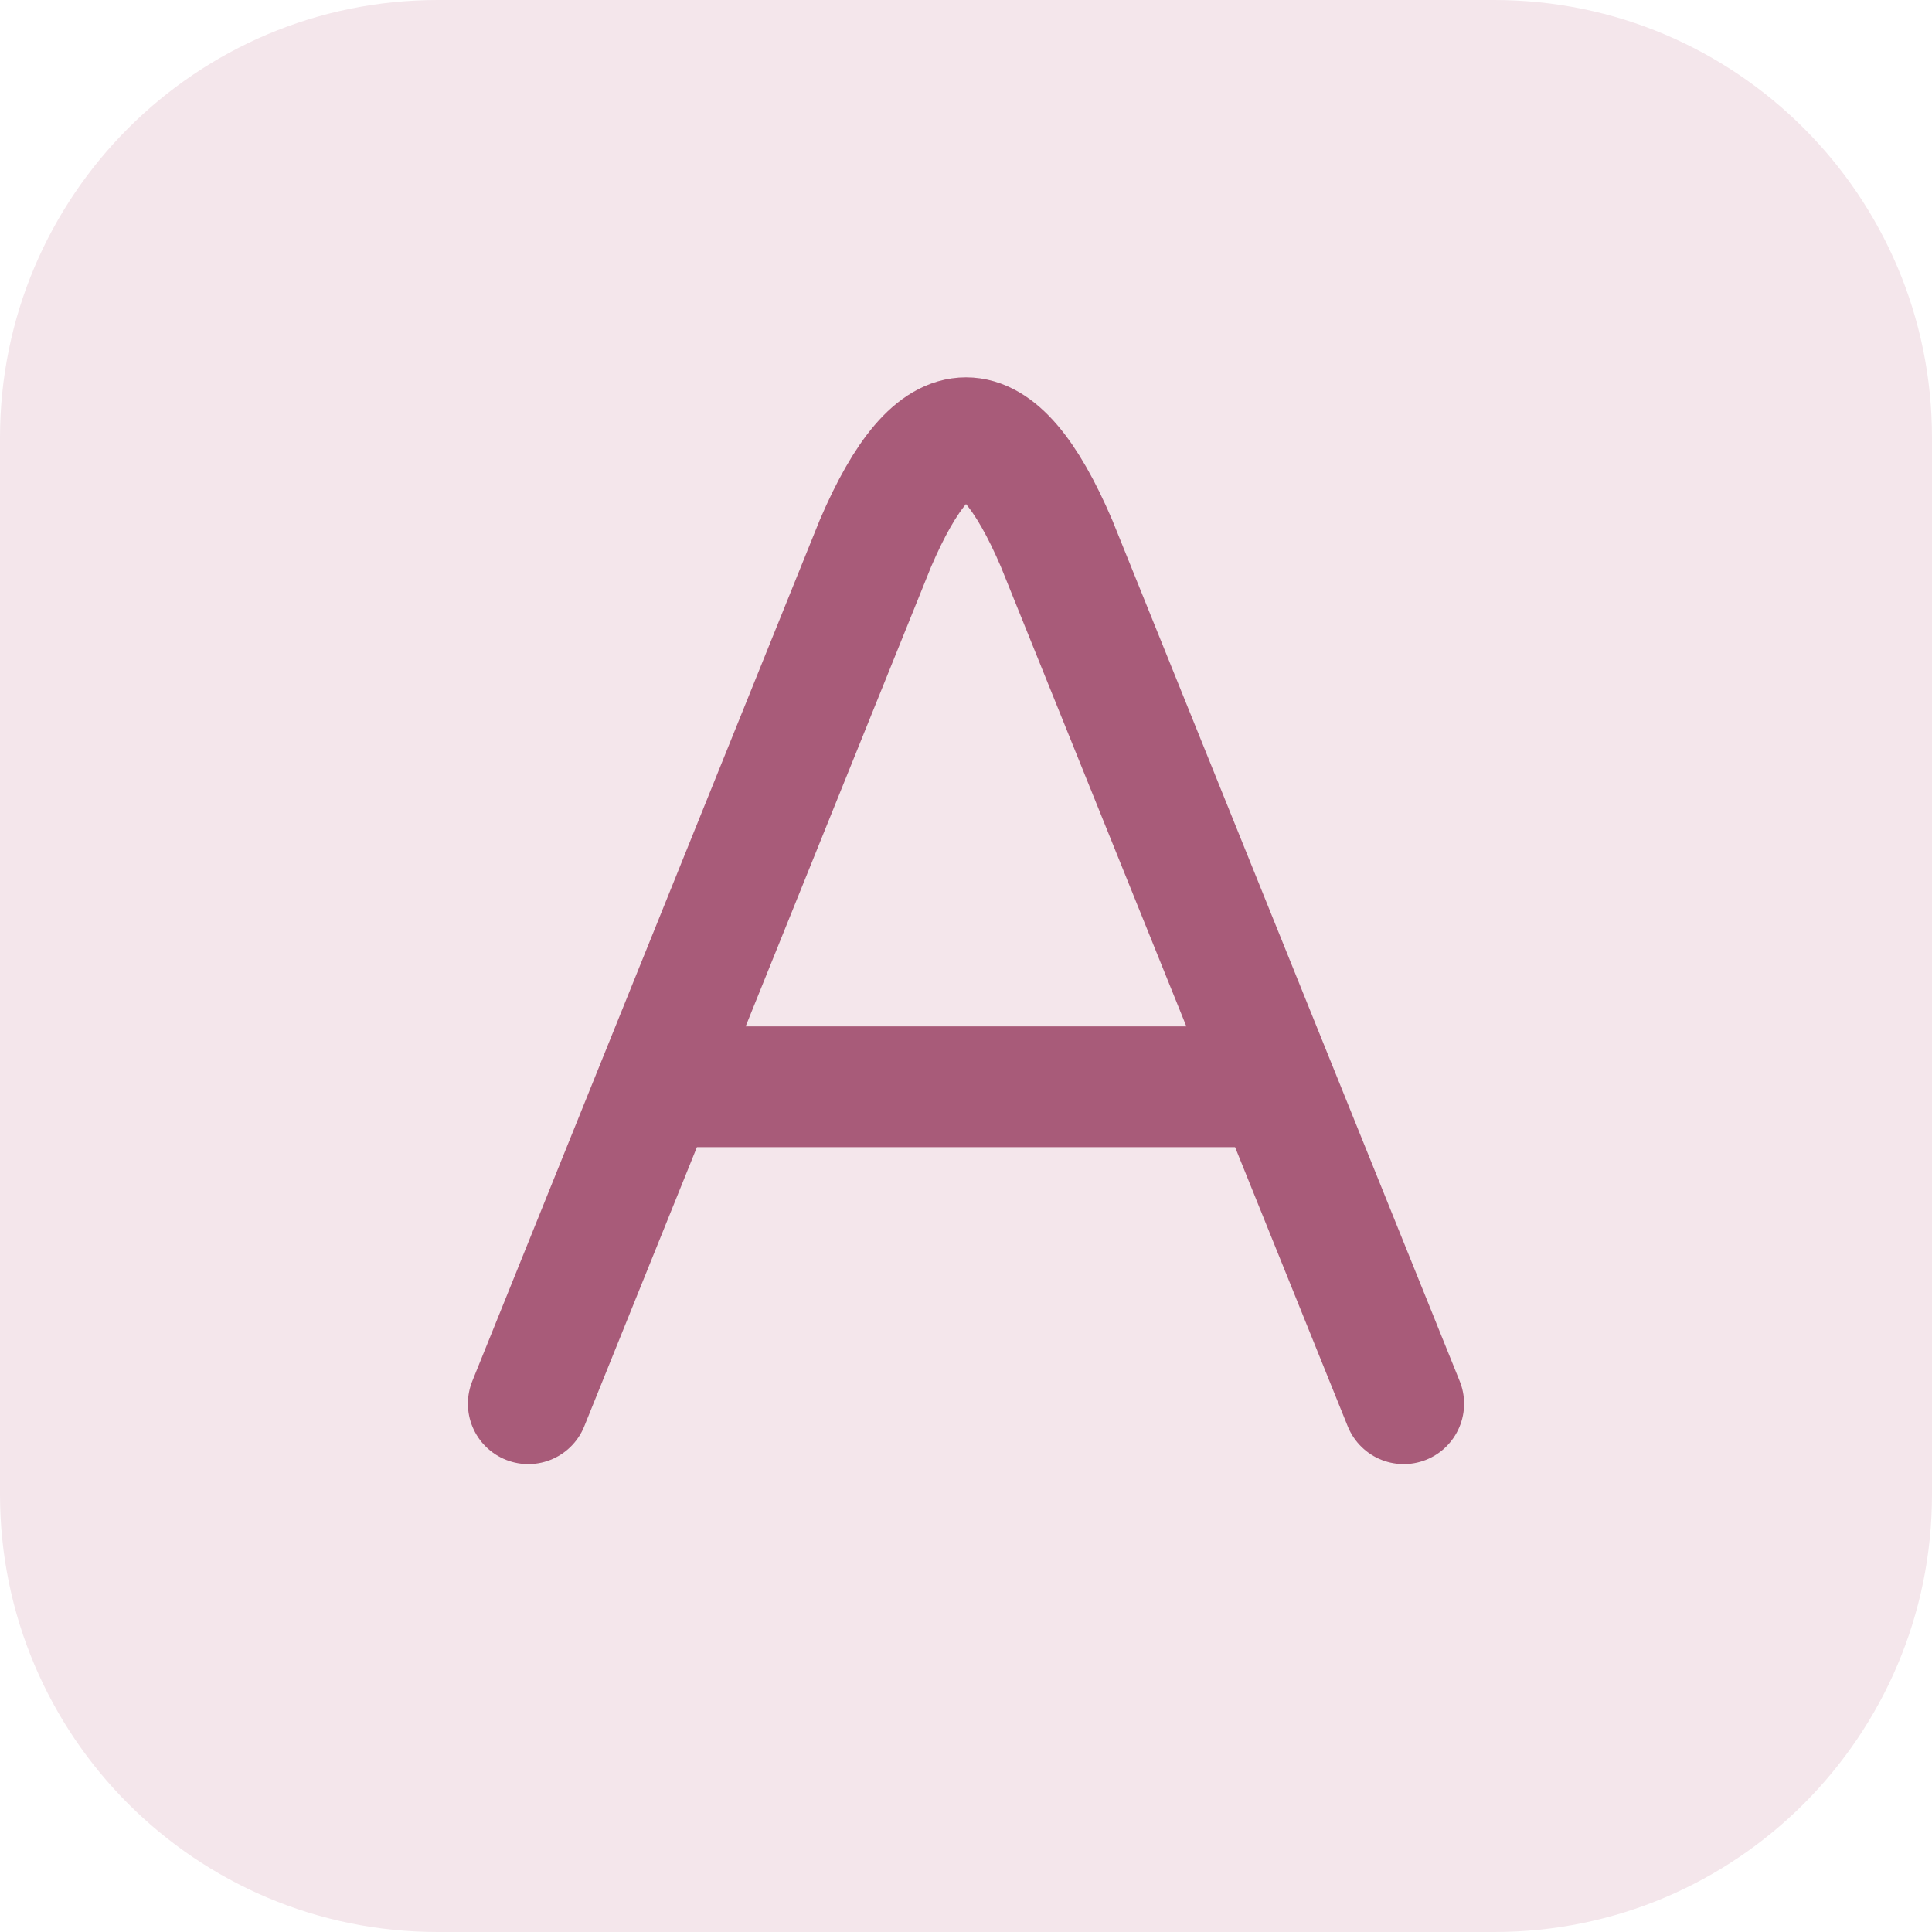
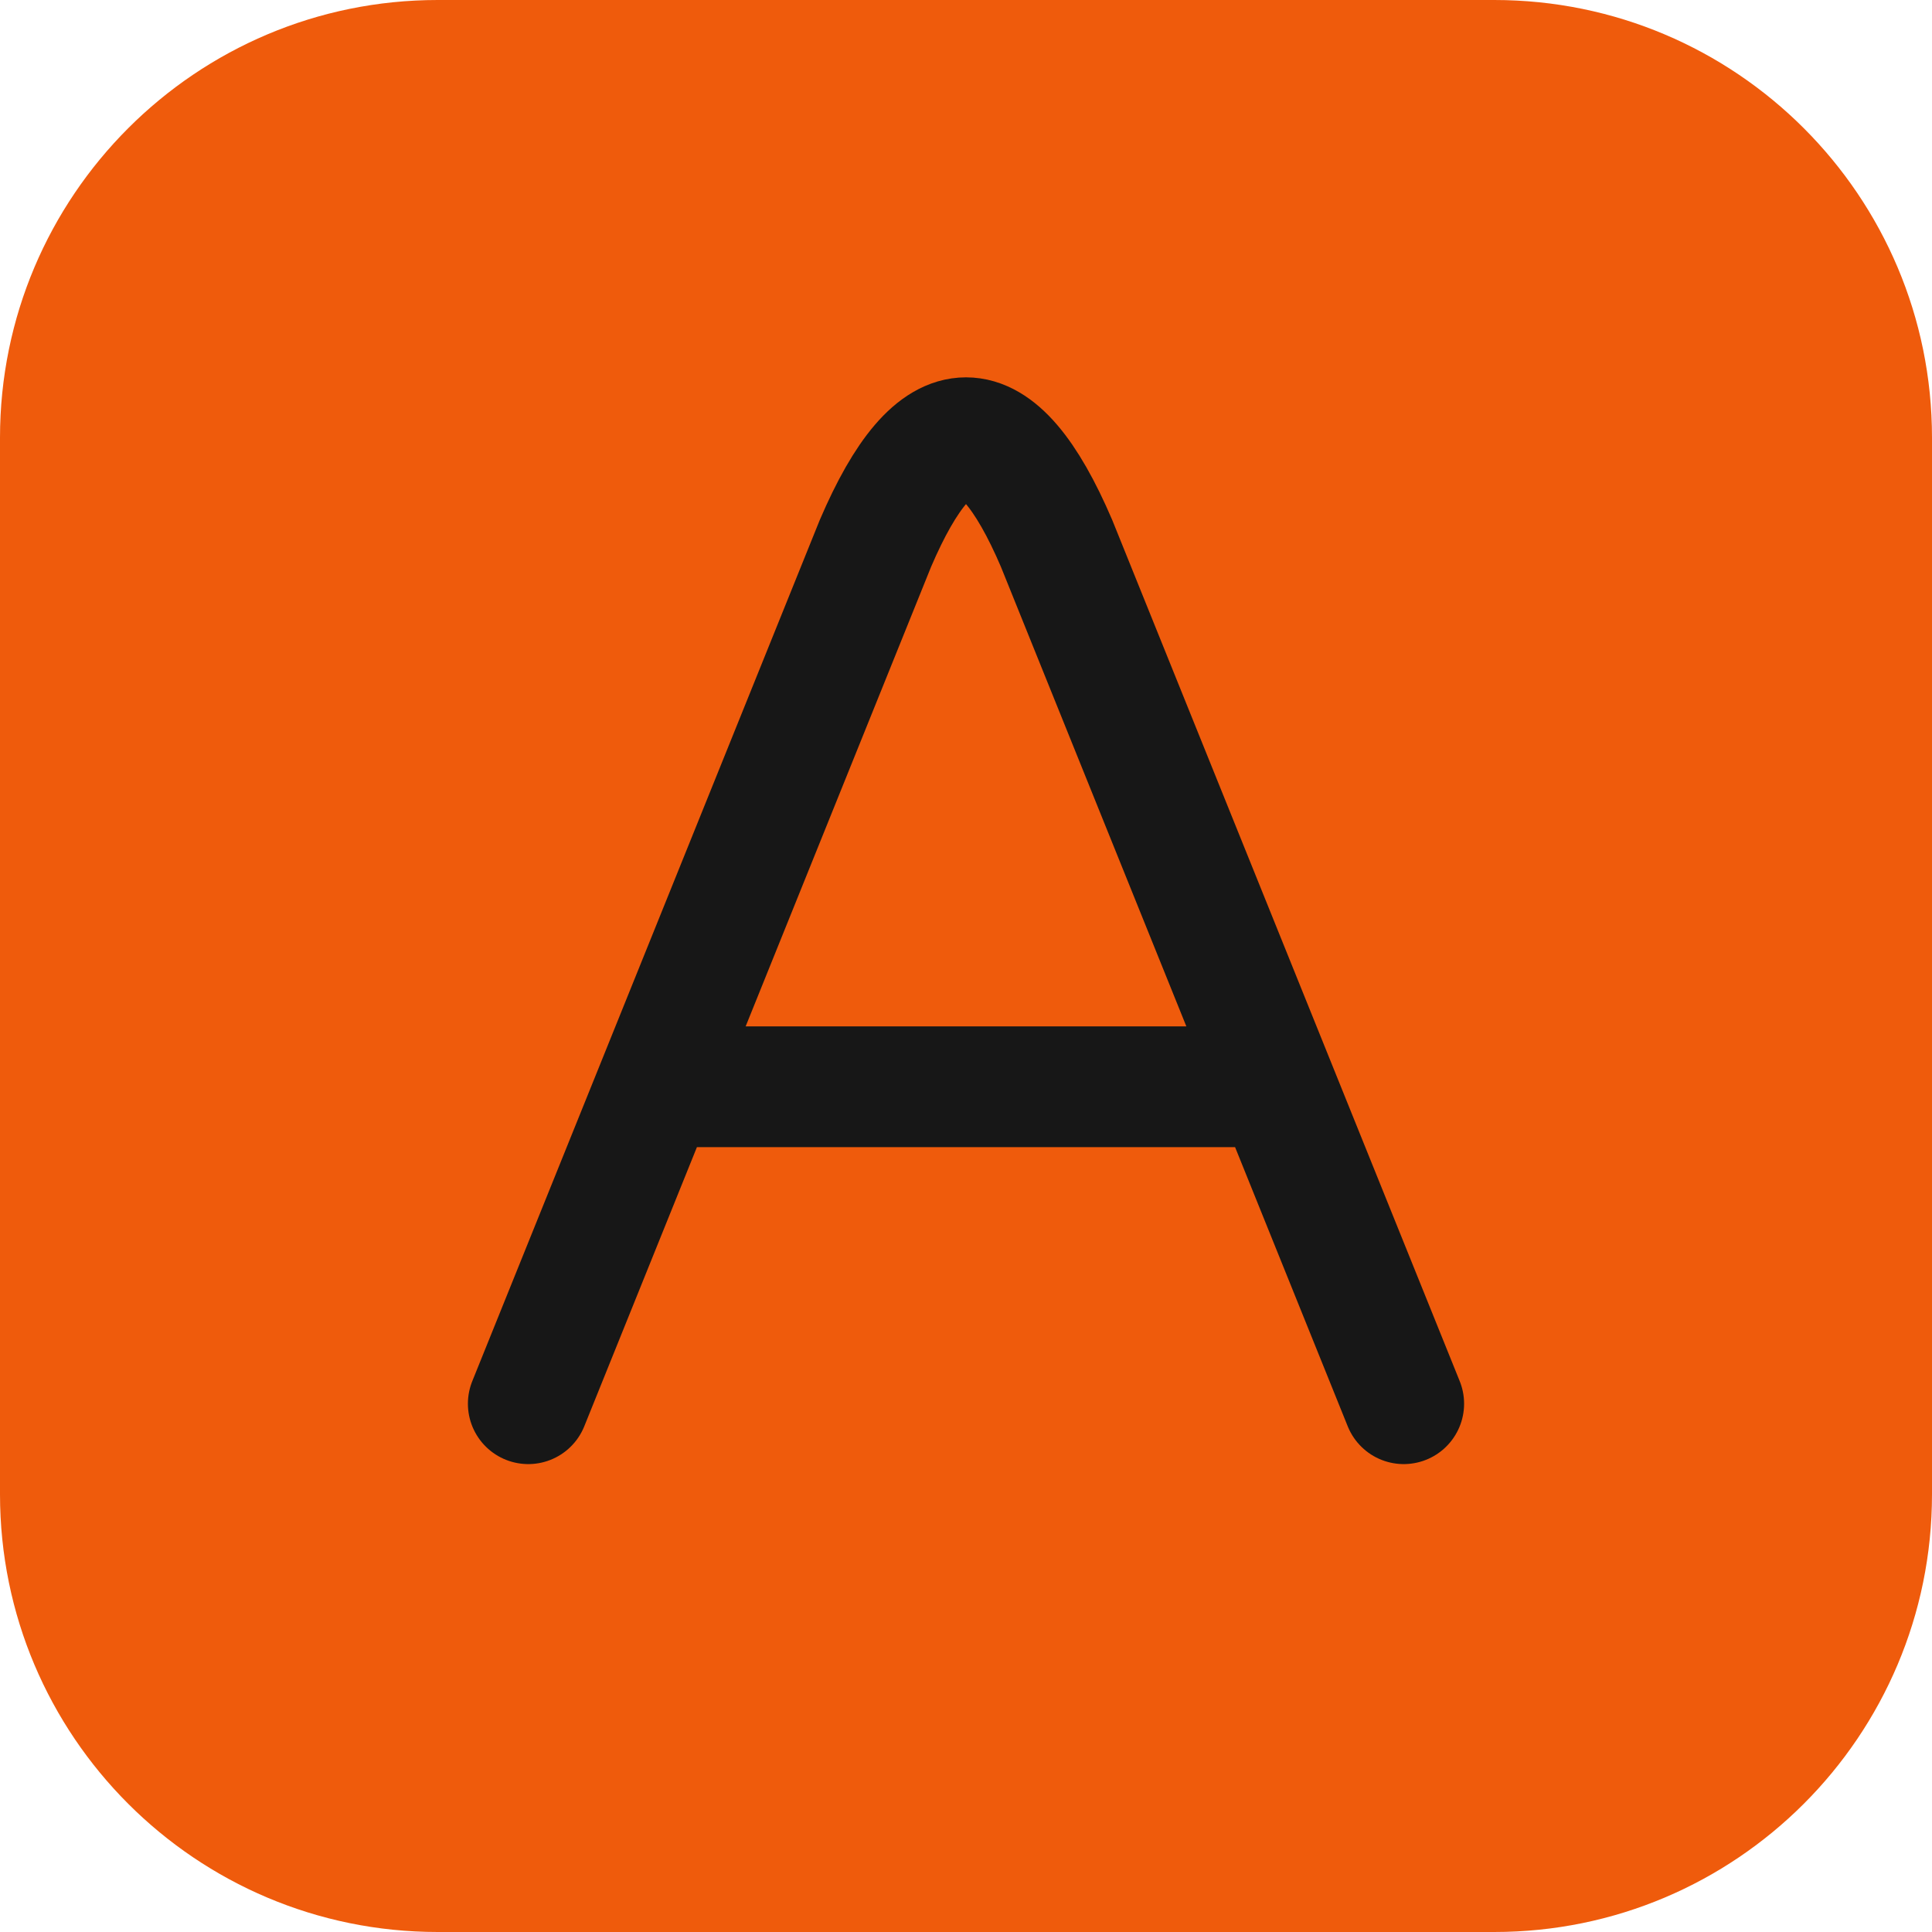
<svg xmlns="http://www.w3.org/2000/svg" viewBox="0 0 256 256">
-   <rect width="256" height="256" rx="58" fill="#F4E6EB" />
-   <path d="M70 186 116 72q12-28 24 0l46 114M91 144h74" fill="none" stroke="#A85B79" stroke-width="16" stroke-linecap="round" stroke-linejoin="round" />
+   <rect width="256" height="256" rx="58" fill="#EF5B0C" />
+   <path d="M70 186 116 72q12-28 24 0l46 114M91 144h74" fill="none" stroke="#171717" stroke-width="16" stroke-linecap="round" stroke-linejoin="round" />
</svg>
